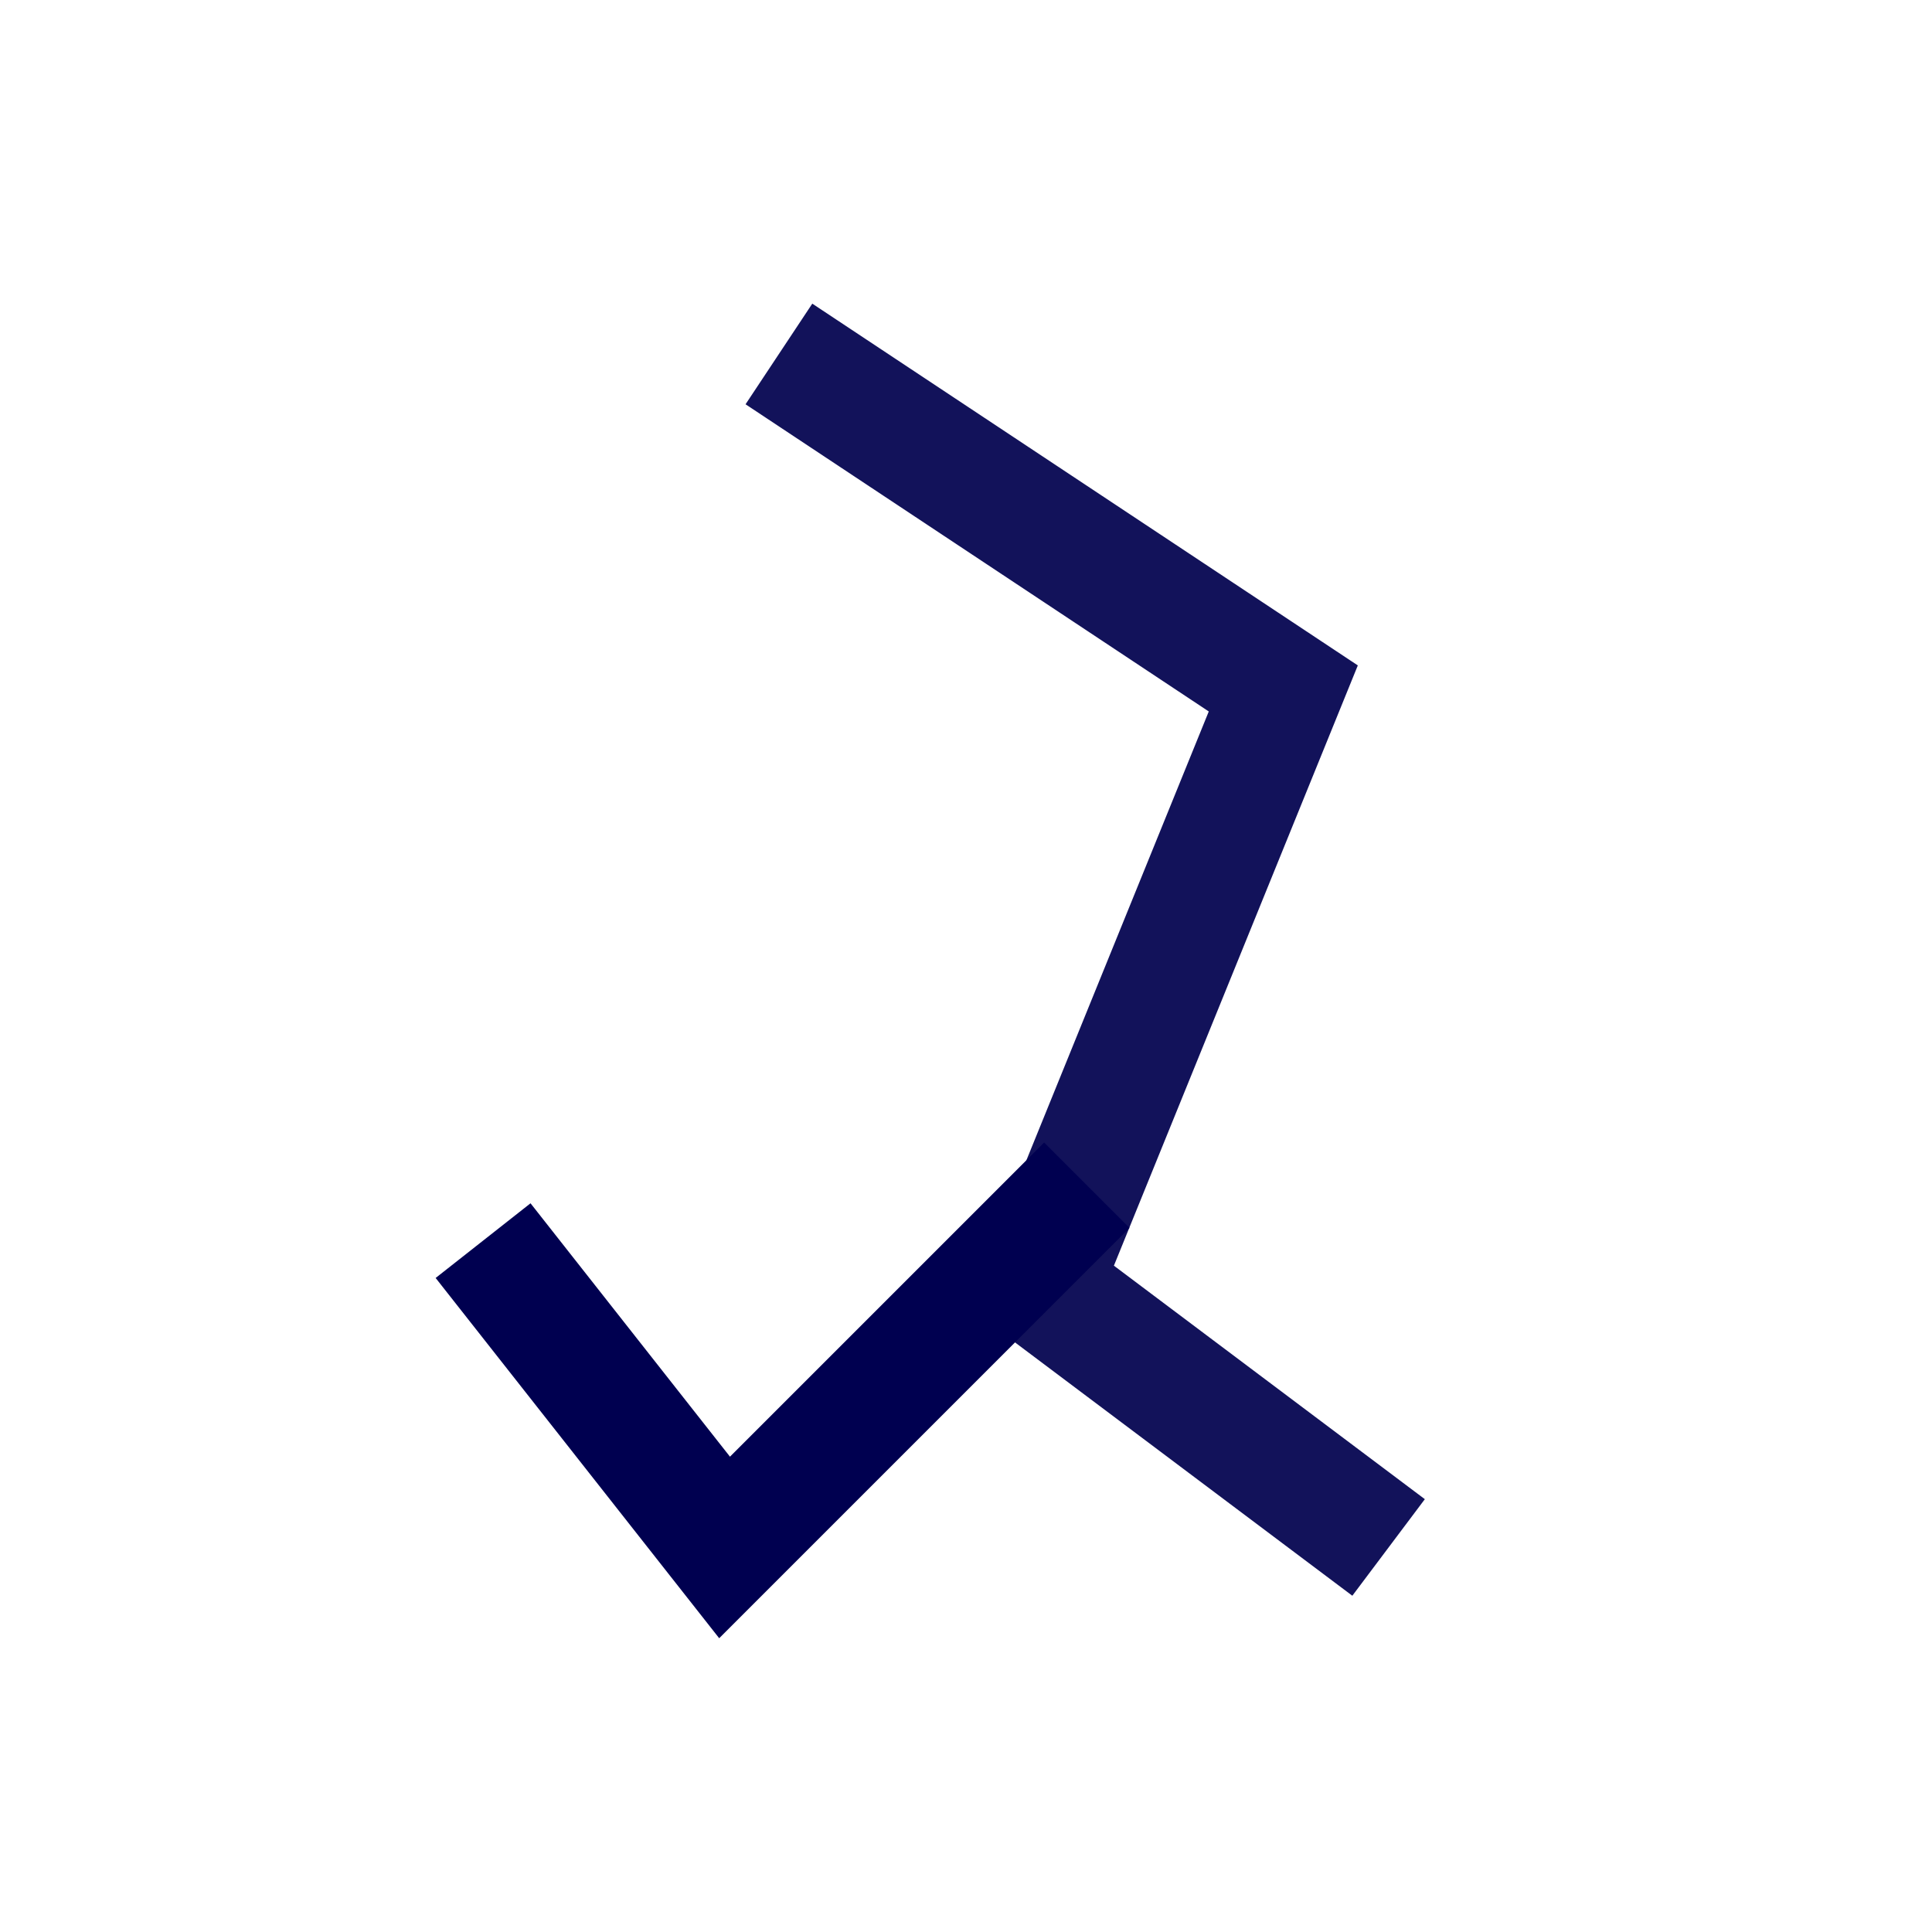
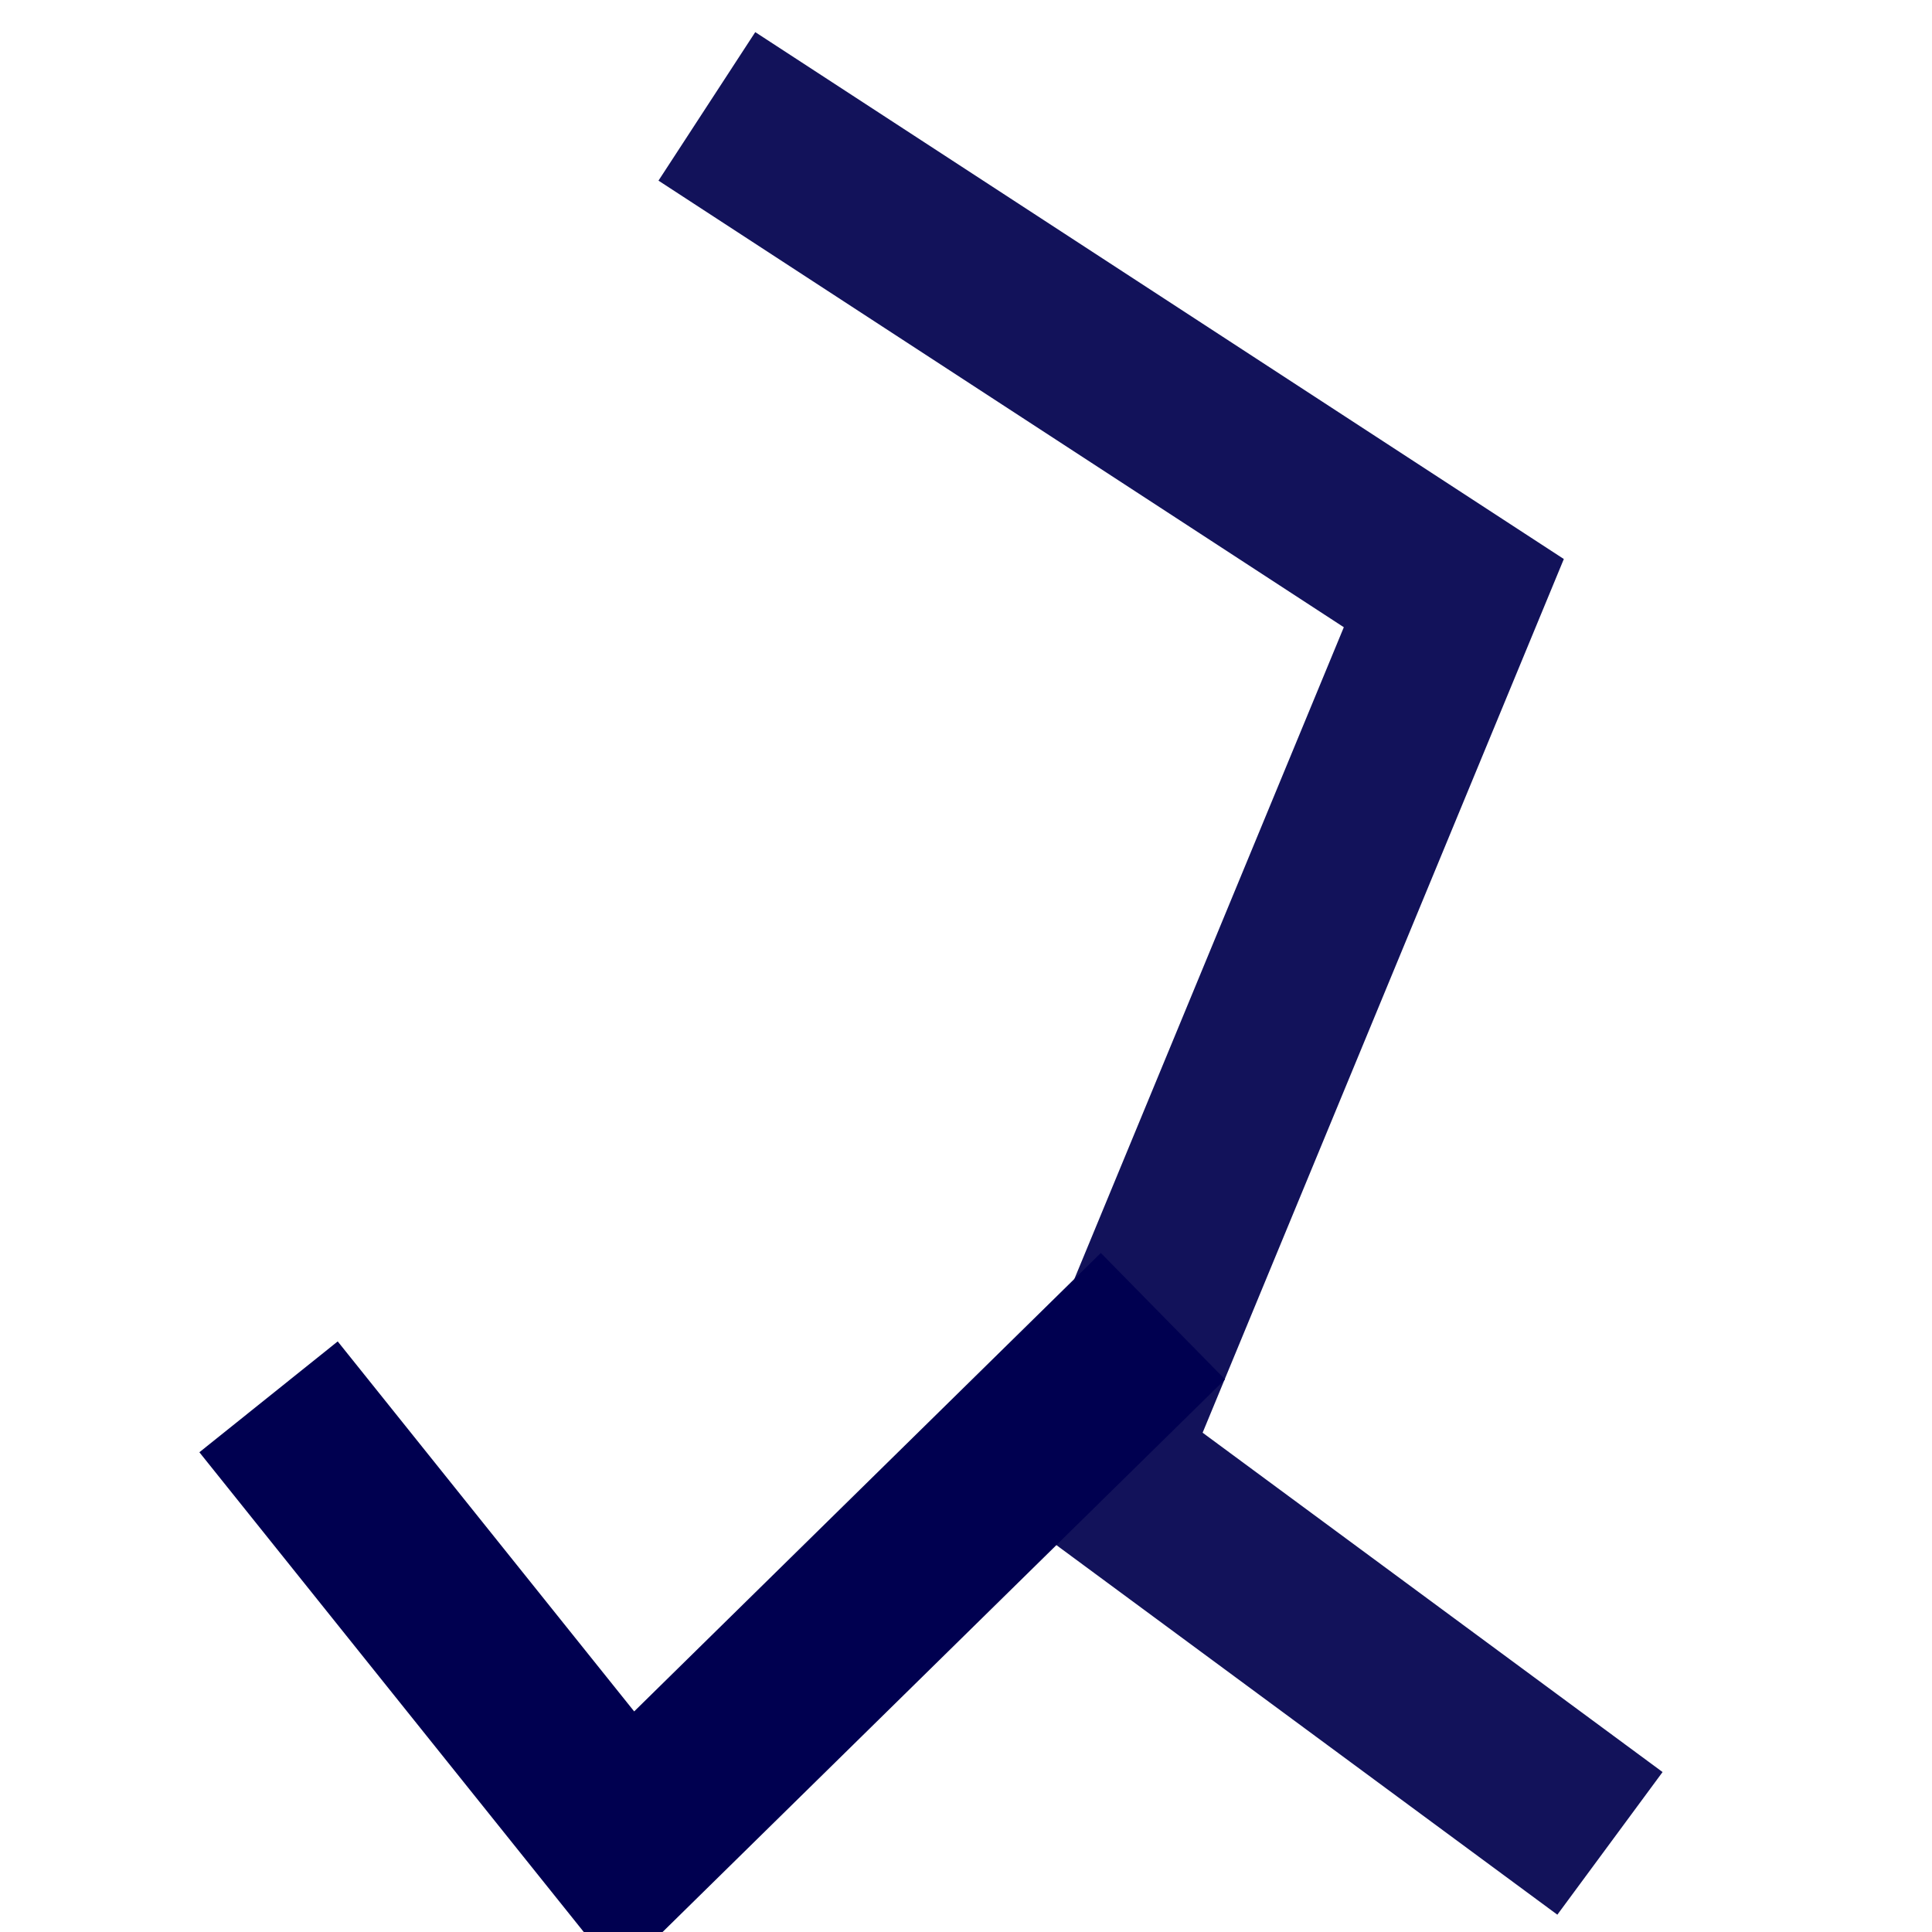
<svg xmlns="http://www.w3.org/2000/svg" width="16px" height="16px" id="svg2160">
-   <defs id="defs2162">
-     <filter x="-0.116" width="1.233" y="-0.065" height="1.13" id="filter3505">
-       <feGaussianBlur stdDeviation="0.369" id="feGaussianBlur3507" />
-     </filter>
-     <filter x="-0.076" width="1.151" y="-0.107" height="1.214" id="filter3573">
-       <feGaussianBlur stdDeviation="0.231" id="feGaussianBlur3575" />
-     </filter>
-   </defs>
+   <defs id="defs2162" />
  <g id="layer1">
-     <g id="g3282" transform="translate(-13,-1.558416)">
-       <path id="path2292" d="M 5.5,3.892 L 10.509,3.92 L 10.509,3.92" style="fill:none;fill-opacity:0.75;fill-rule:evenodd;stroke:#000000;stroke-width:1px;stroke-linecap:butt;stroke-linejoin:miter;stroke-opacity:1" />
-       <path id="path2296" d="M 10.437,3.879 C 10.188,4.407 10.566,3.772 9.599,5.058" style="fill:none;fill-opacity:0.75;fill-rule:evenodd;stroke:#000000;stroke-width:1px;stroke-linecap:round;stroke-linejoin:miter;stroke-opacity:1" />
-       <path id="path3254" d="M 10.5,3.68 C 10.25,3.151 10.629,3.787 9.661,2.5" style="fill:none;fill-opacity:0.75;fill-rule:evenodd;stroke:#000000;stroke-width:1px;stroke-linecap:round;stroke-linejoin:miter;stroke-opacity:1" />
-     </g>
-     <g id="g3387" transform="translate(2.500681,0.3153466)">
-       <path id="path2168" d="M 8.999,12.5 L 6.116,10.335 L 8.127,5.386 L 3.95,2.616" style="fill:none;fill-rule:evenodd;stroke:#12125a;stroke-width:1px;stroke-linecap:butt;stroke-linejoin:miter;stroke-opacity:1" />
-       <path id="path3383" d="M 6.5,9.5 L 3.5,12.5 L 1.5,9.959" style="fill:none;fill-rule:evenodd;stroke:#000050;stroke-width:1px;stroke-linecap:butt;stroke-linejoin:miter;stroke-opacity:1" />
-     </g>
+     <path style="fill:none;fill-rule:evenodd;stroke:#12125a;stroke-width:1.468px;stroke-linecap:butt;stroke-linejoin:miter;stroke-opacity:1" d="M 13.333,15.266 L 9.062,12.115 L 12.04,4.912 L 5.854,0.881" id="path2168" />
+     <path style="fill:none;fill-rule:evenodd;stroke:#000050;stroke-width:1.468px;stroke-linecap:butt;stroke-linejoin:miter;stroke-opacity:1" d="M 9.631,10.9 L 5.187,15.266 L 2.224,11.568" id="path3383" />
  </g>
</svg>
